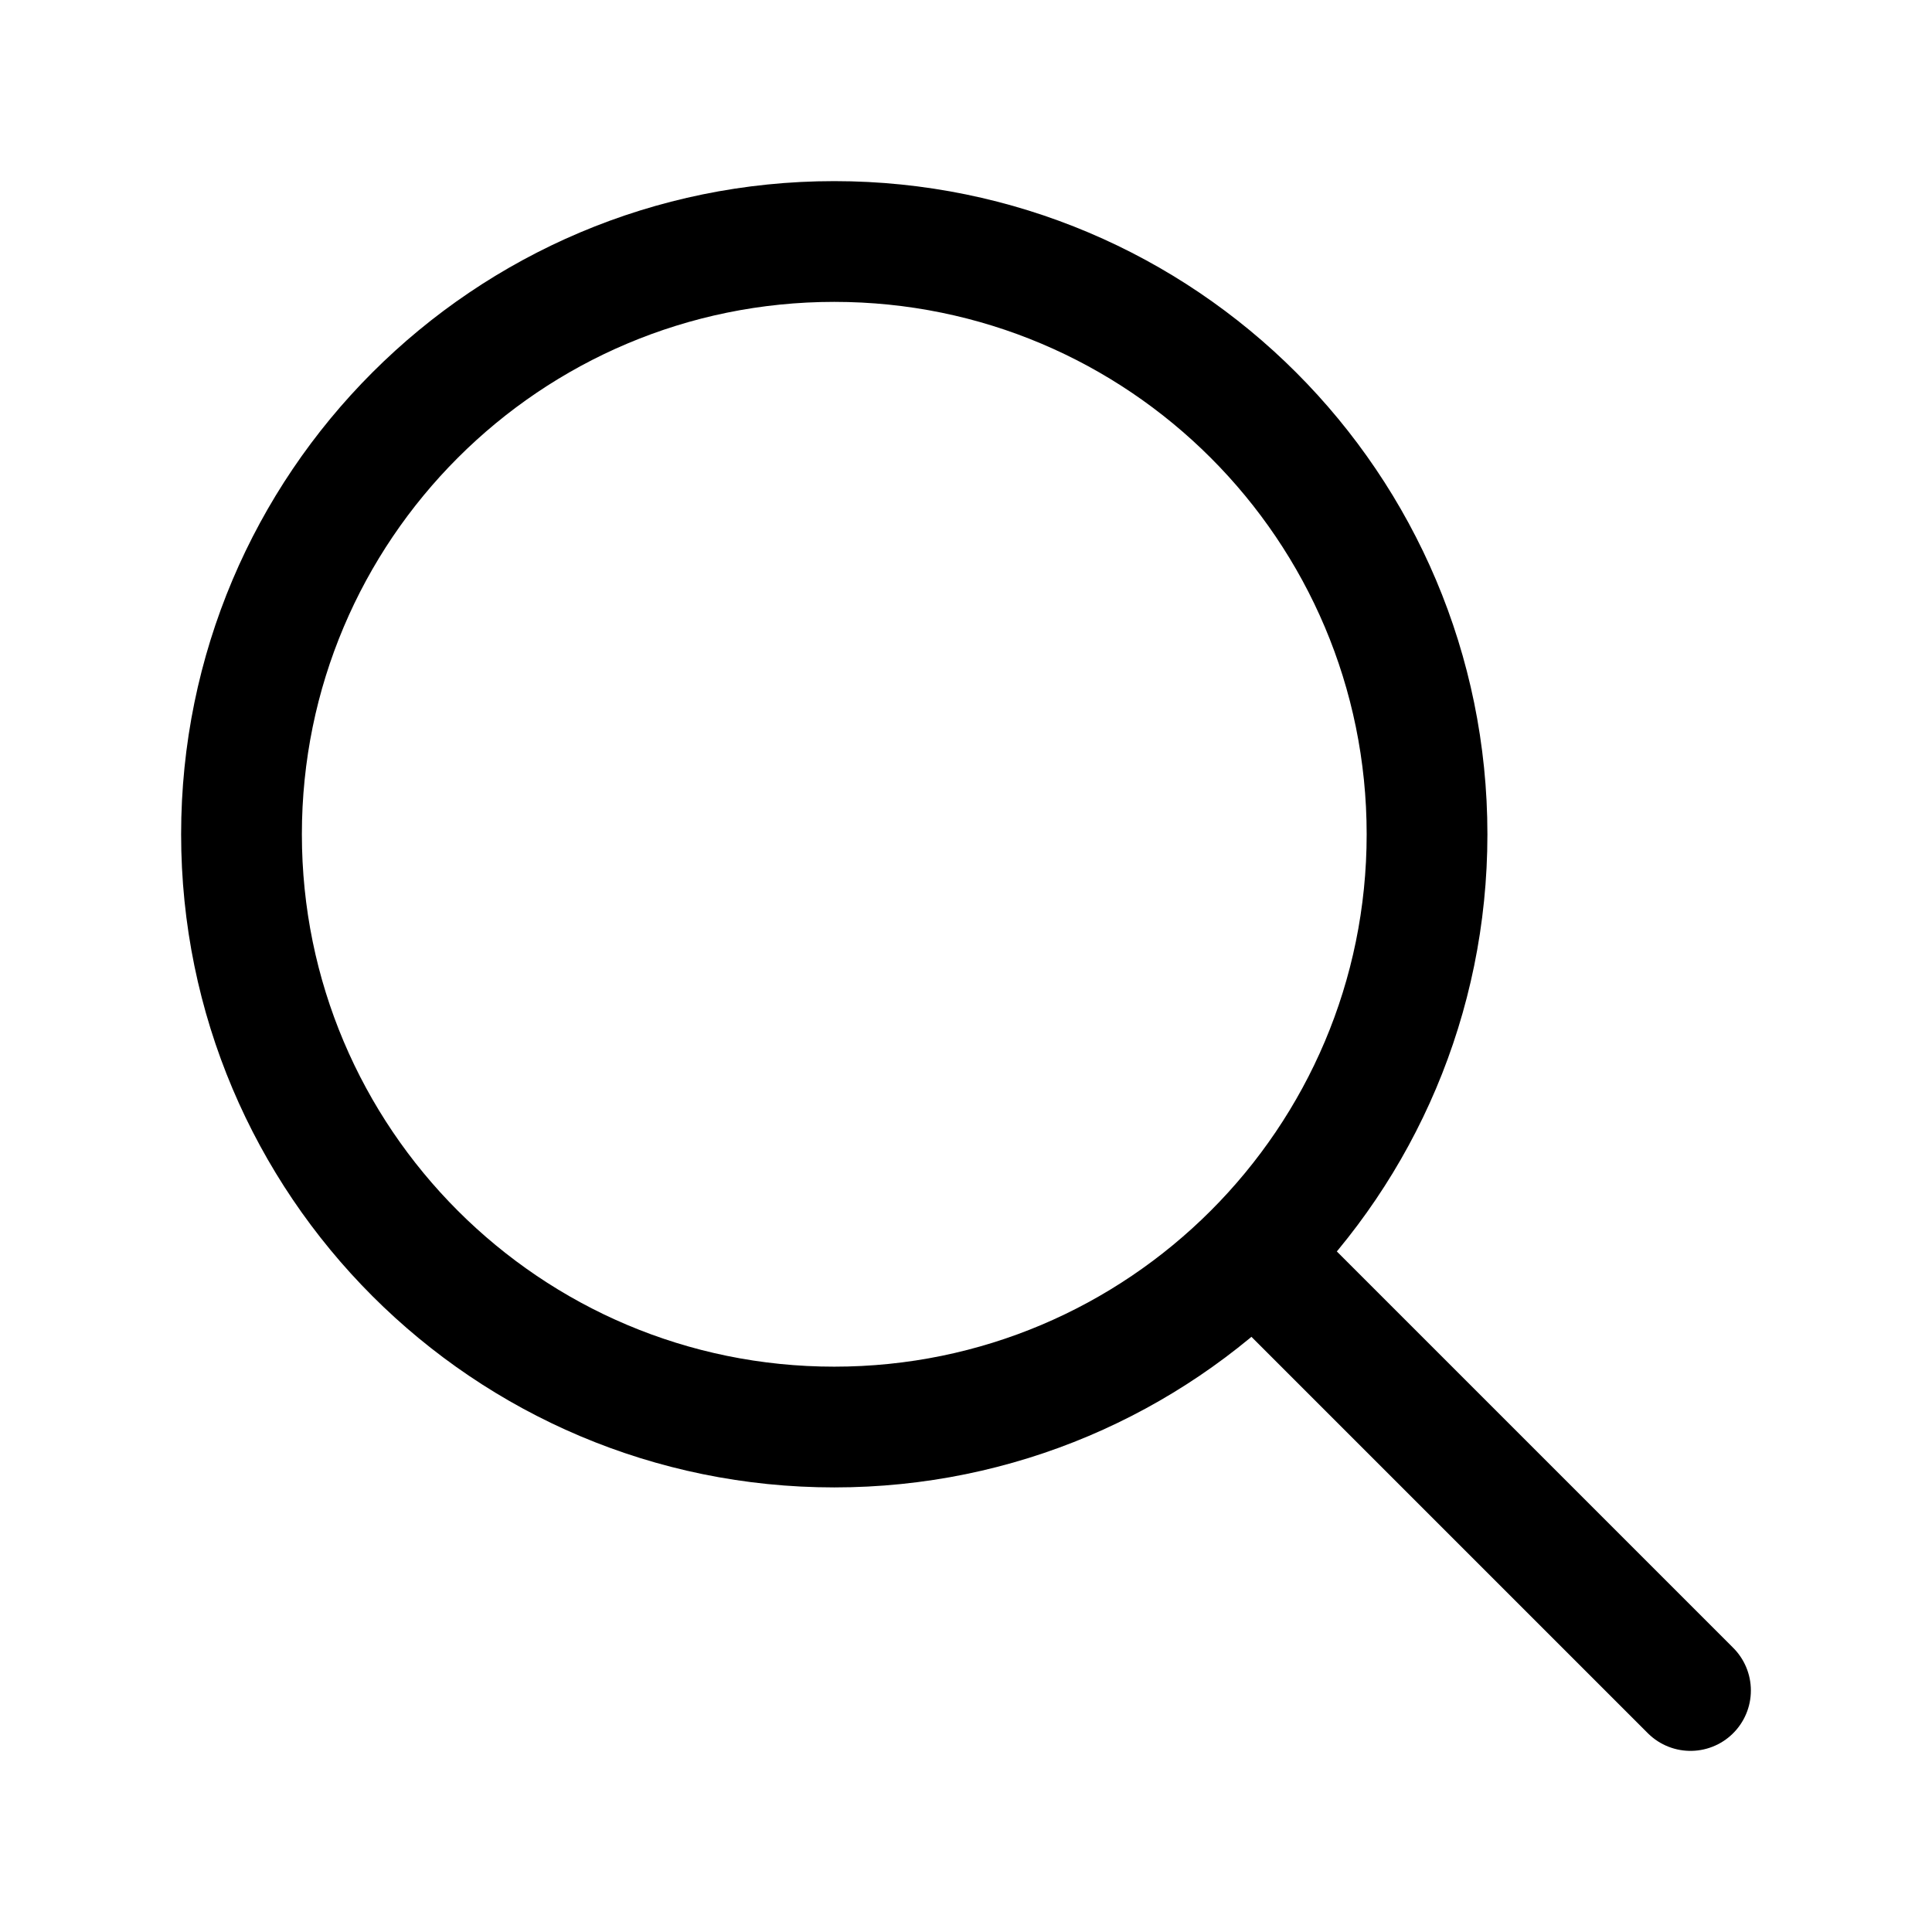
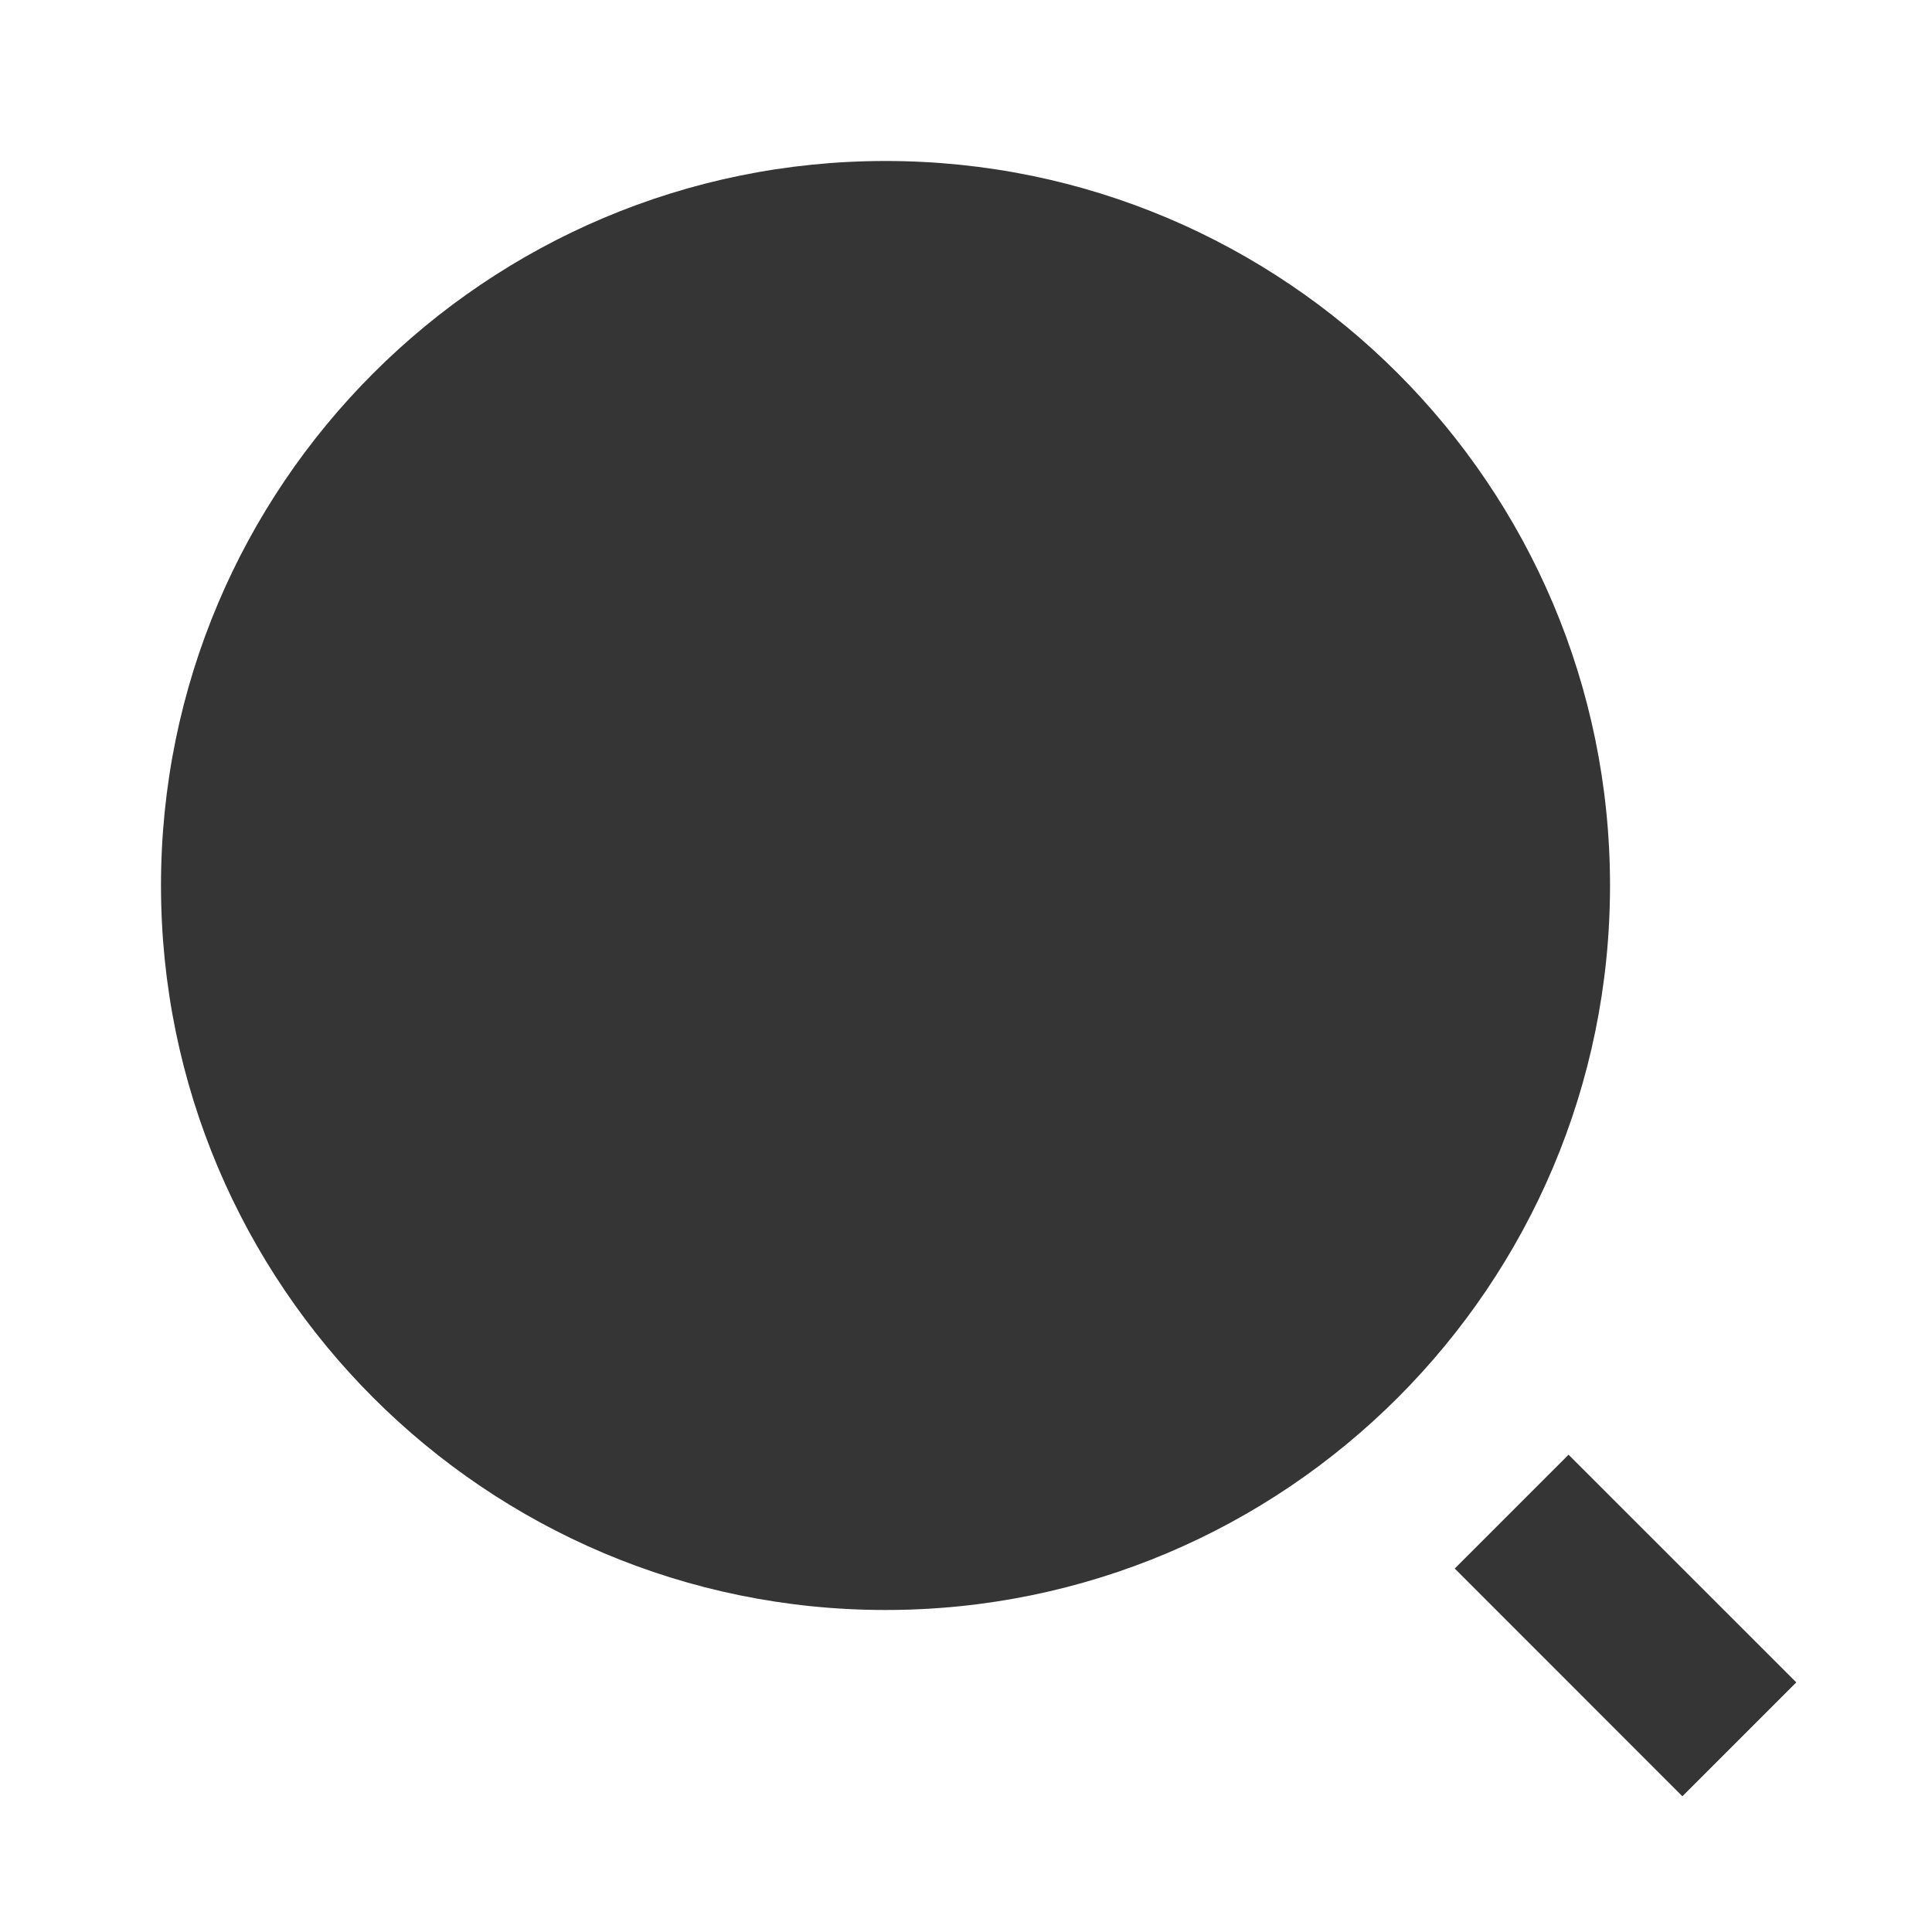
- <svg xmlns="http://www.w3.org/2000/svg" class="ionicon" viewBox="0 0 512 512">
-   <path d="M221.09 64a157.09 157.09 0 10157.09 157.09A157.1 157.1 0 00221.09 64z" fill="none" stroke="currentColor" stroke-miterlimit="10" stroke-width="32" />
-   <path fill="none" stroke="currentColor" stroke-linecap="round" stroke-miterlimit="10" stroke-width="32" d="M338.29 338.29L448 448" />
+ <svg xmlns="http://www.w3.org/2000/svg" width="64" height="64" viewBox="0 0 64 64" fill="none">
+   <path d="M29.334 5.333C42.581 5.333 53.334 16.085 53.334 29.333C53.334 42.581 42.581 53.333 29.334 53.333C16.085 53.333 5.333 42.581 5.333 29.333C5.333 16.085 16.085 5.333 29.334 5.333ZM51.96 48.189L59.504 55.731L55.731 59.504L48.19 51.96L51.96 48.189Z" fill="#353535" />
</svg>
